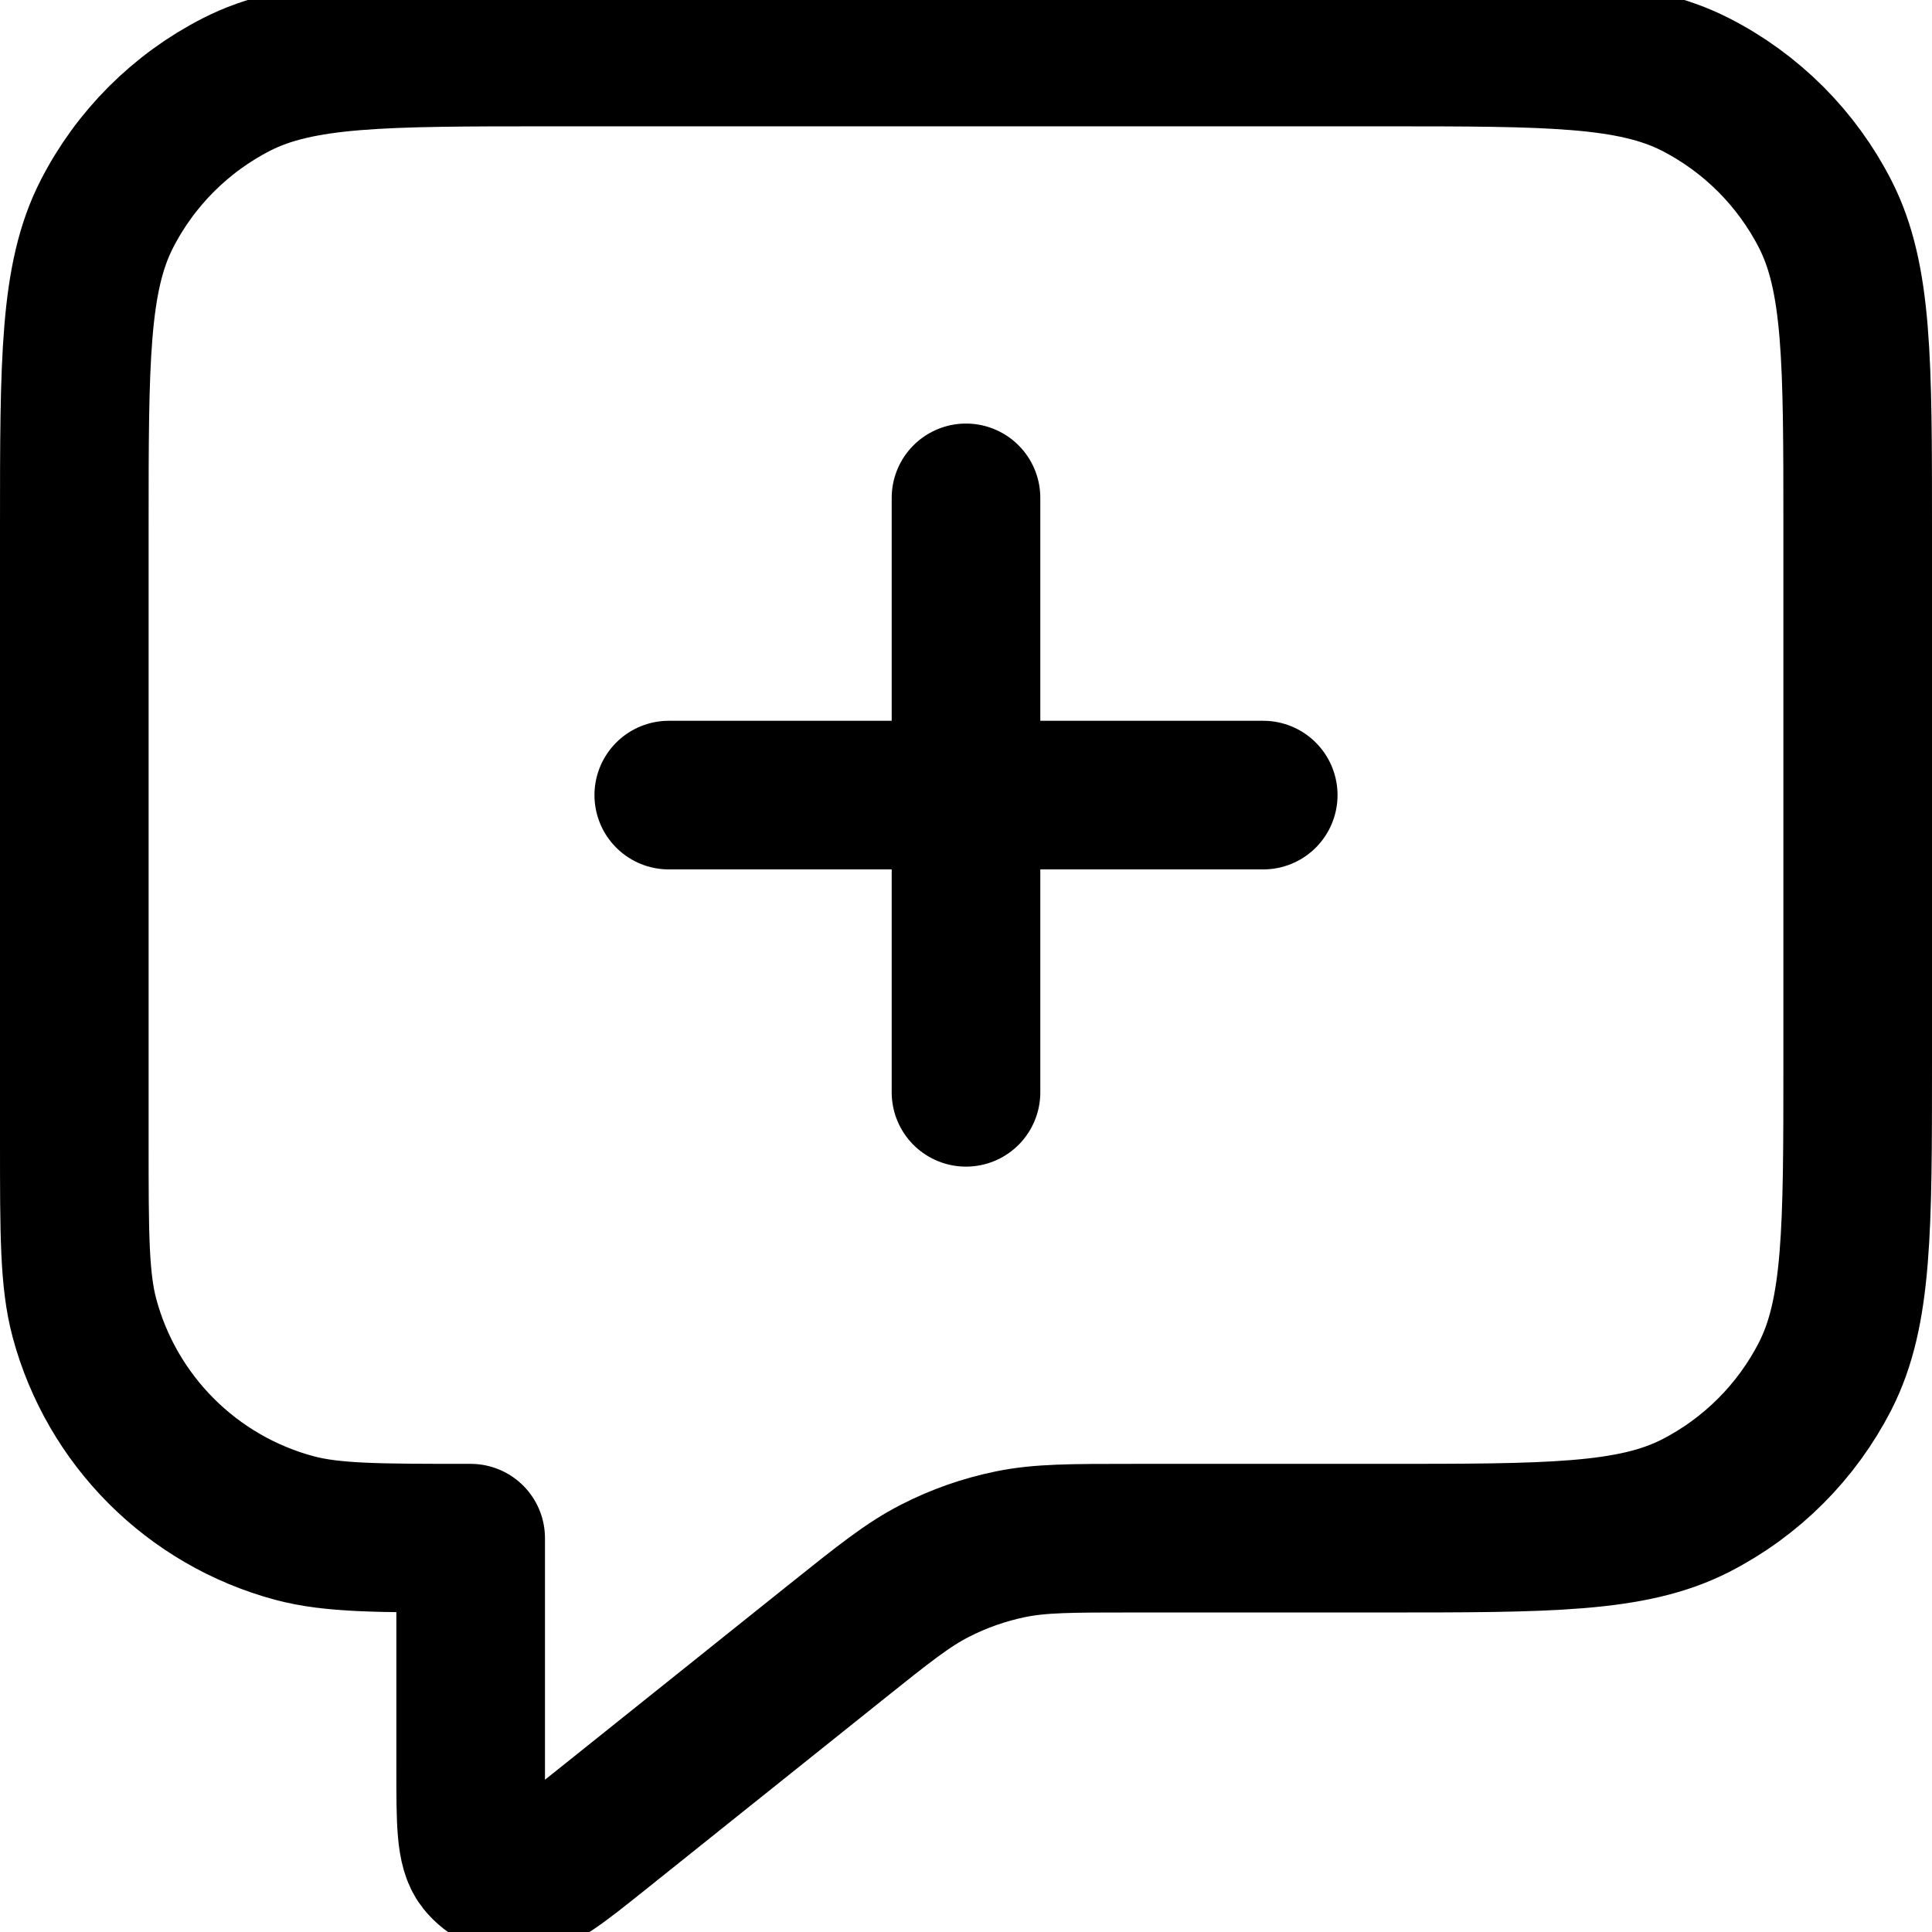
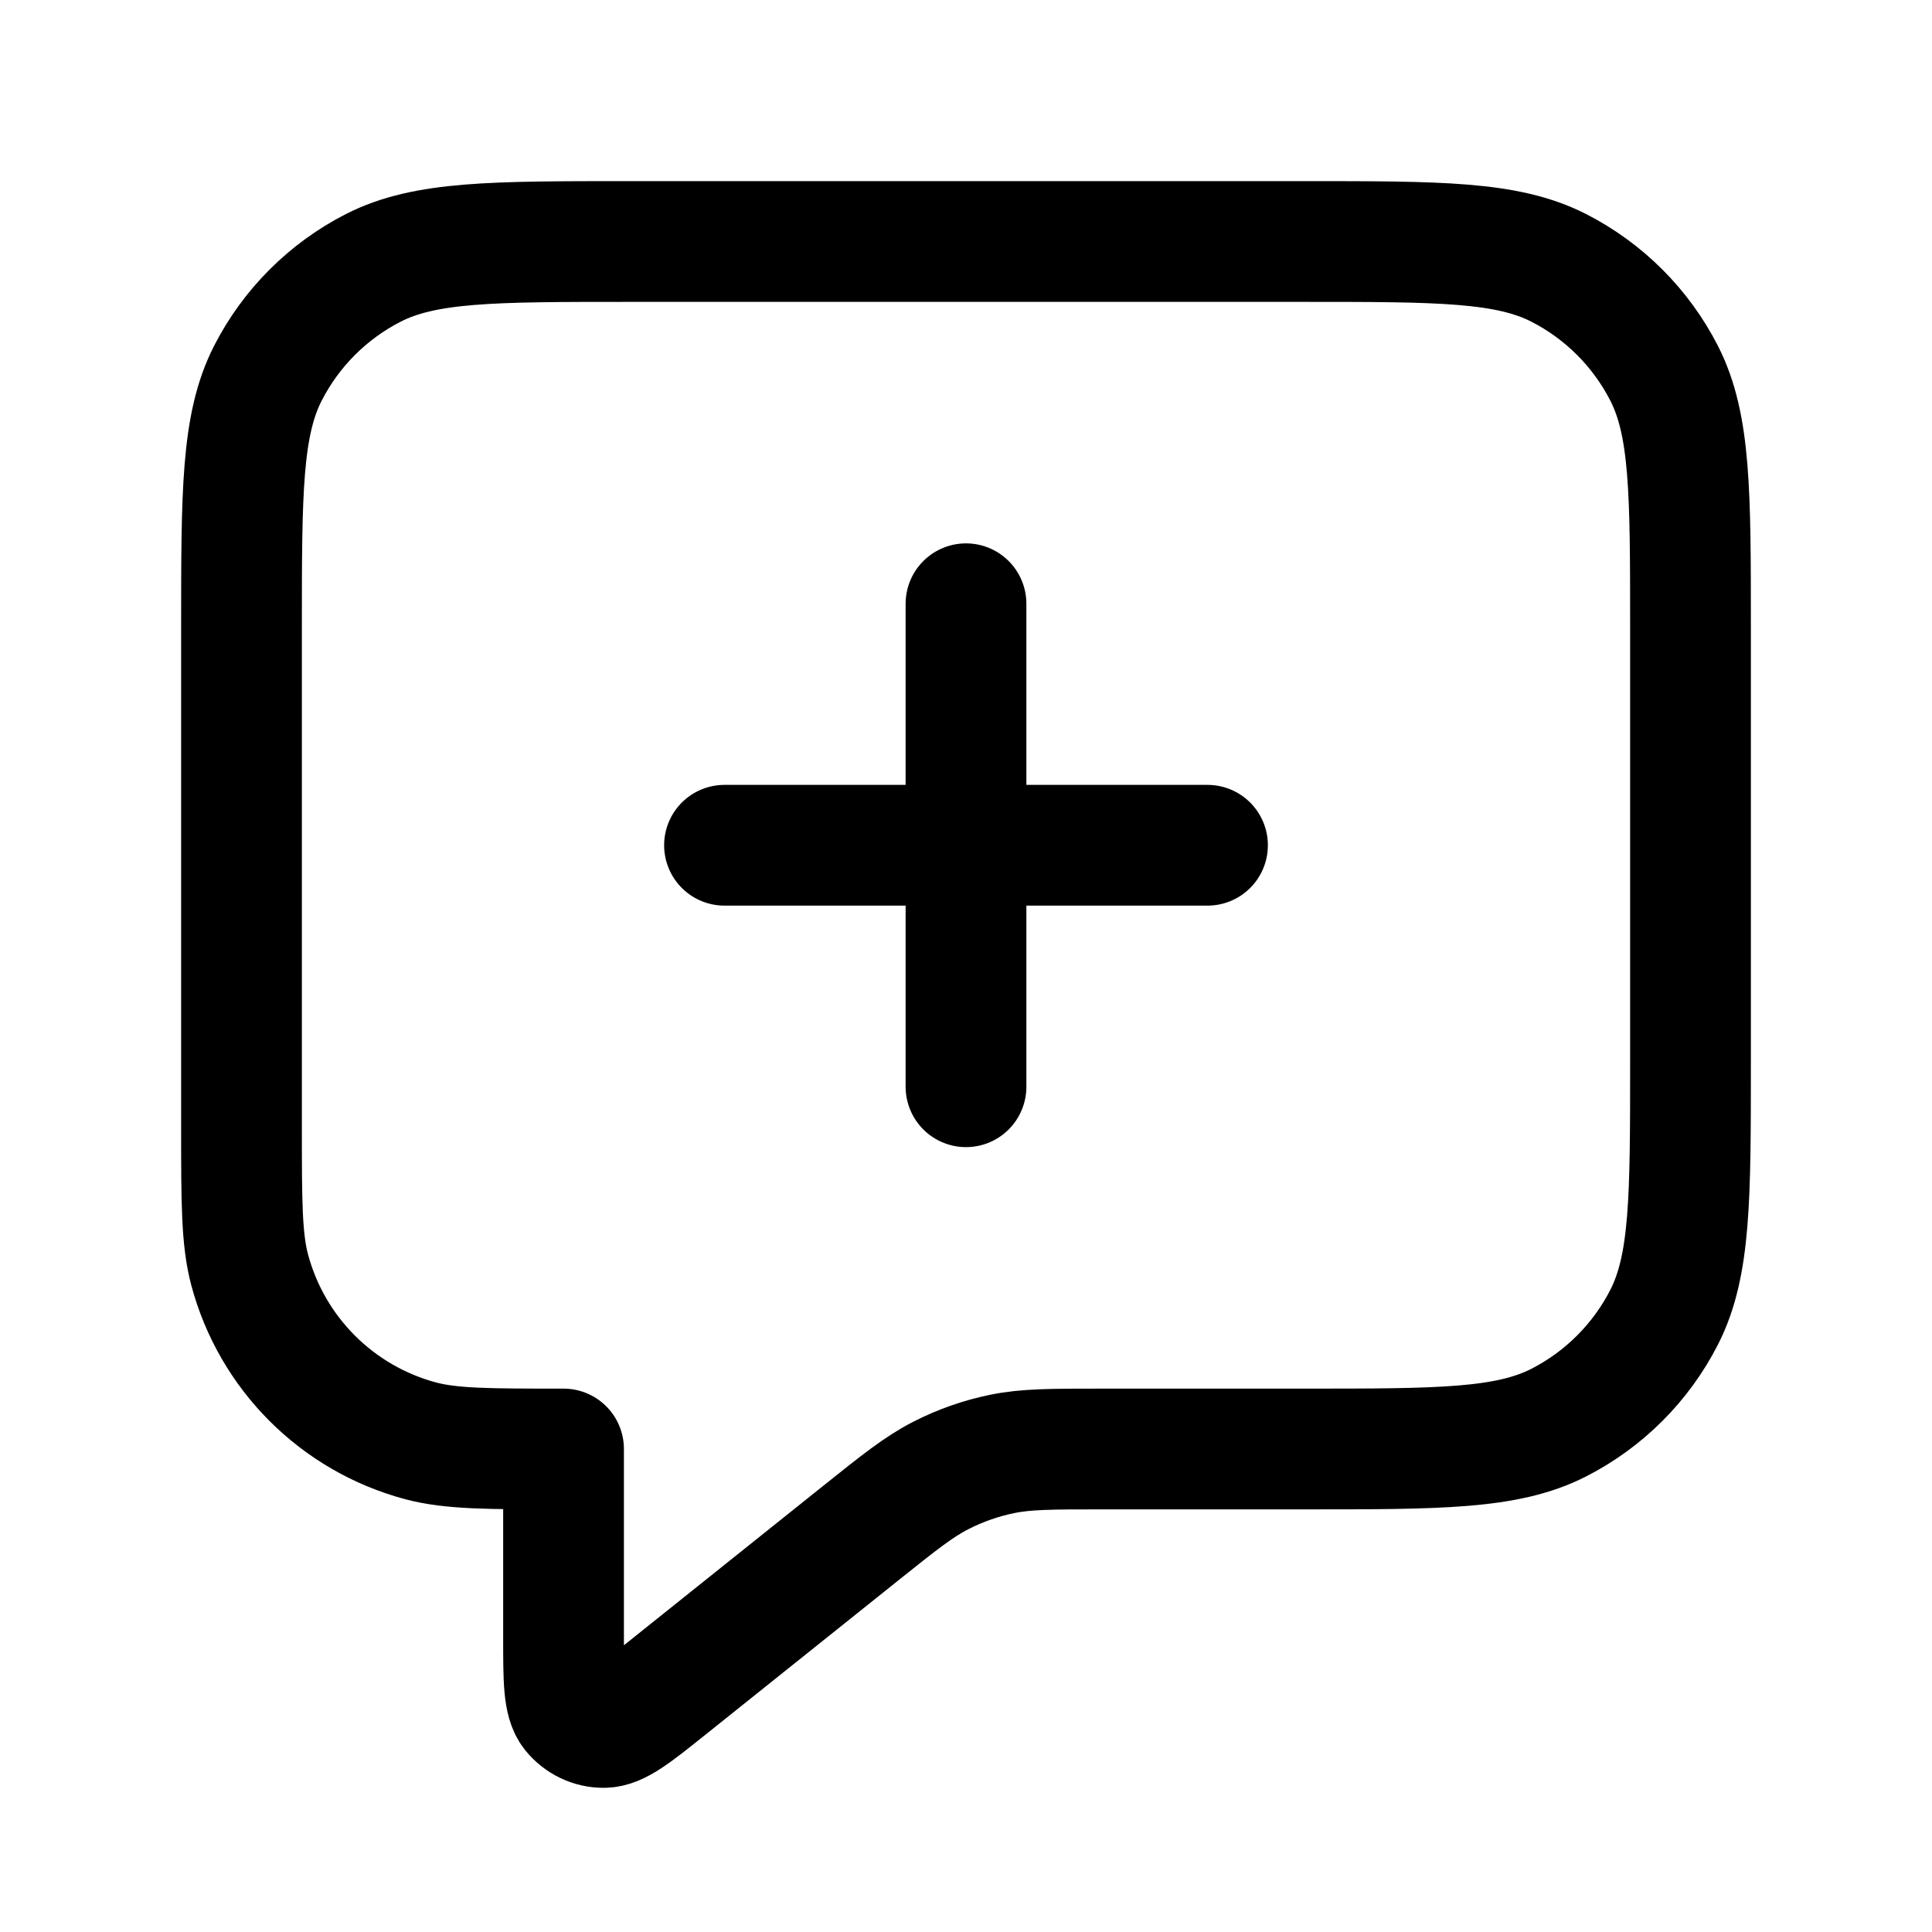
- <svg xmlns="http://www.w3.org/2000/svg" viewBox="1.5 1.65 13 13" fill="none">
+ <svg xmlns="http://www.w3.org/2000/svg" viewBox="0 0 16 16" fill="none">
  <path d="M8 9V5M6 7H10M4.667 12V13.557C4.667 13.912 4.667 14.09 4.739 14.181C4.803 14.26 4.899 14.307 5 14.306C5.117 14.306 5.256 14.195 5.533 13.973L7.123 12.701C7.448 12.441 7.611 12.311 7.792 12.219C7.952 12.137 8.123 12.077 8.299 12.041C8.498 12 8.706 12 9.123 12H10.8C11.92 12 12.48 12 12.908 11.782C13.284 11.59 13.59 11.284 13.782 10.908C14 10.48 14 9.92 14 8.8V5.2C14 4.08 14 3.52 13.782 3.092C13.59 2.716 13.284 2.41 12.908 2.218C12.48 2 11.92 2 10.8 2H5.2C4.08 2 3.52 2 3.092 2.218C2.716 2.41 2.41 2.716 2.218 3.092C2 3.52 2 4.08 2 5.2V9.333C2 9.953 2 10.263 2.068 10.518C2.253 11.208 2.792 11.747 3.482 11.932C3.737 12 4.047 12 4.667 12Z" stroke="currentColor" stroke-linecap="round" stroke-linejoin="round" />
</svg>
